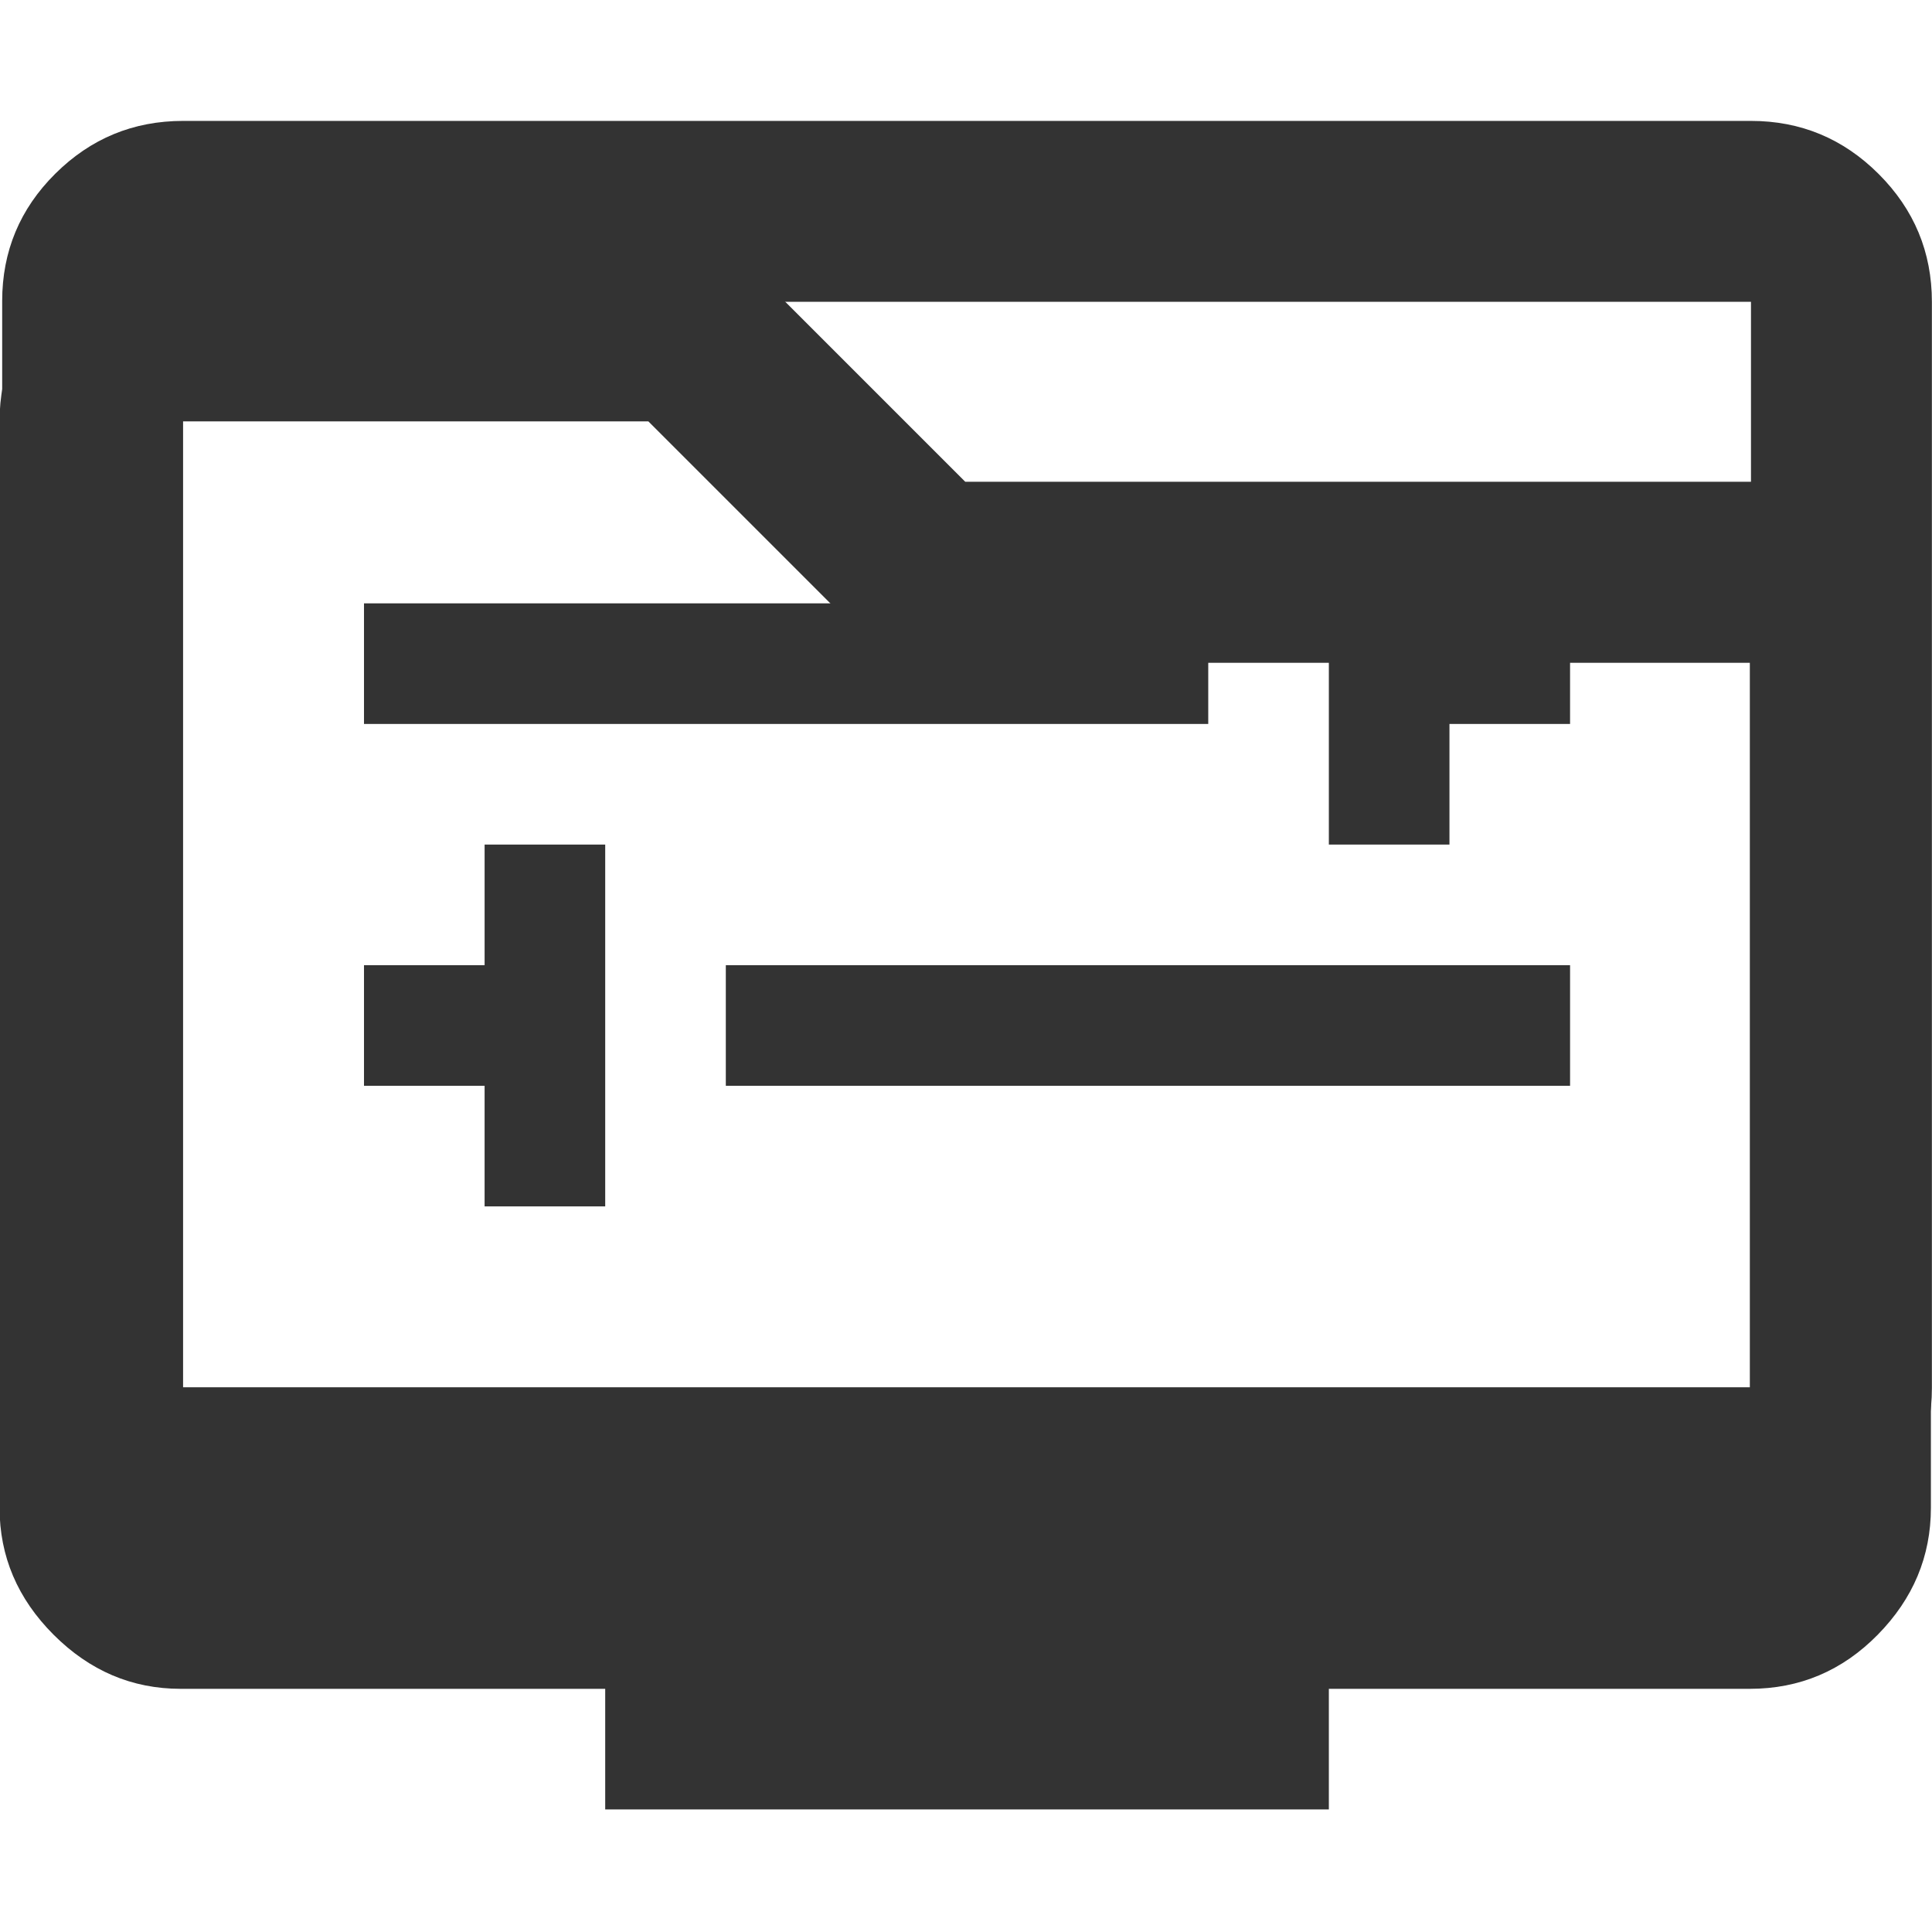
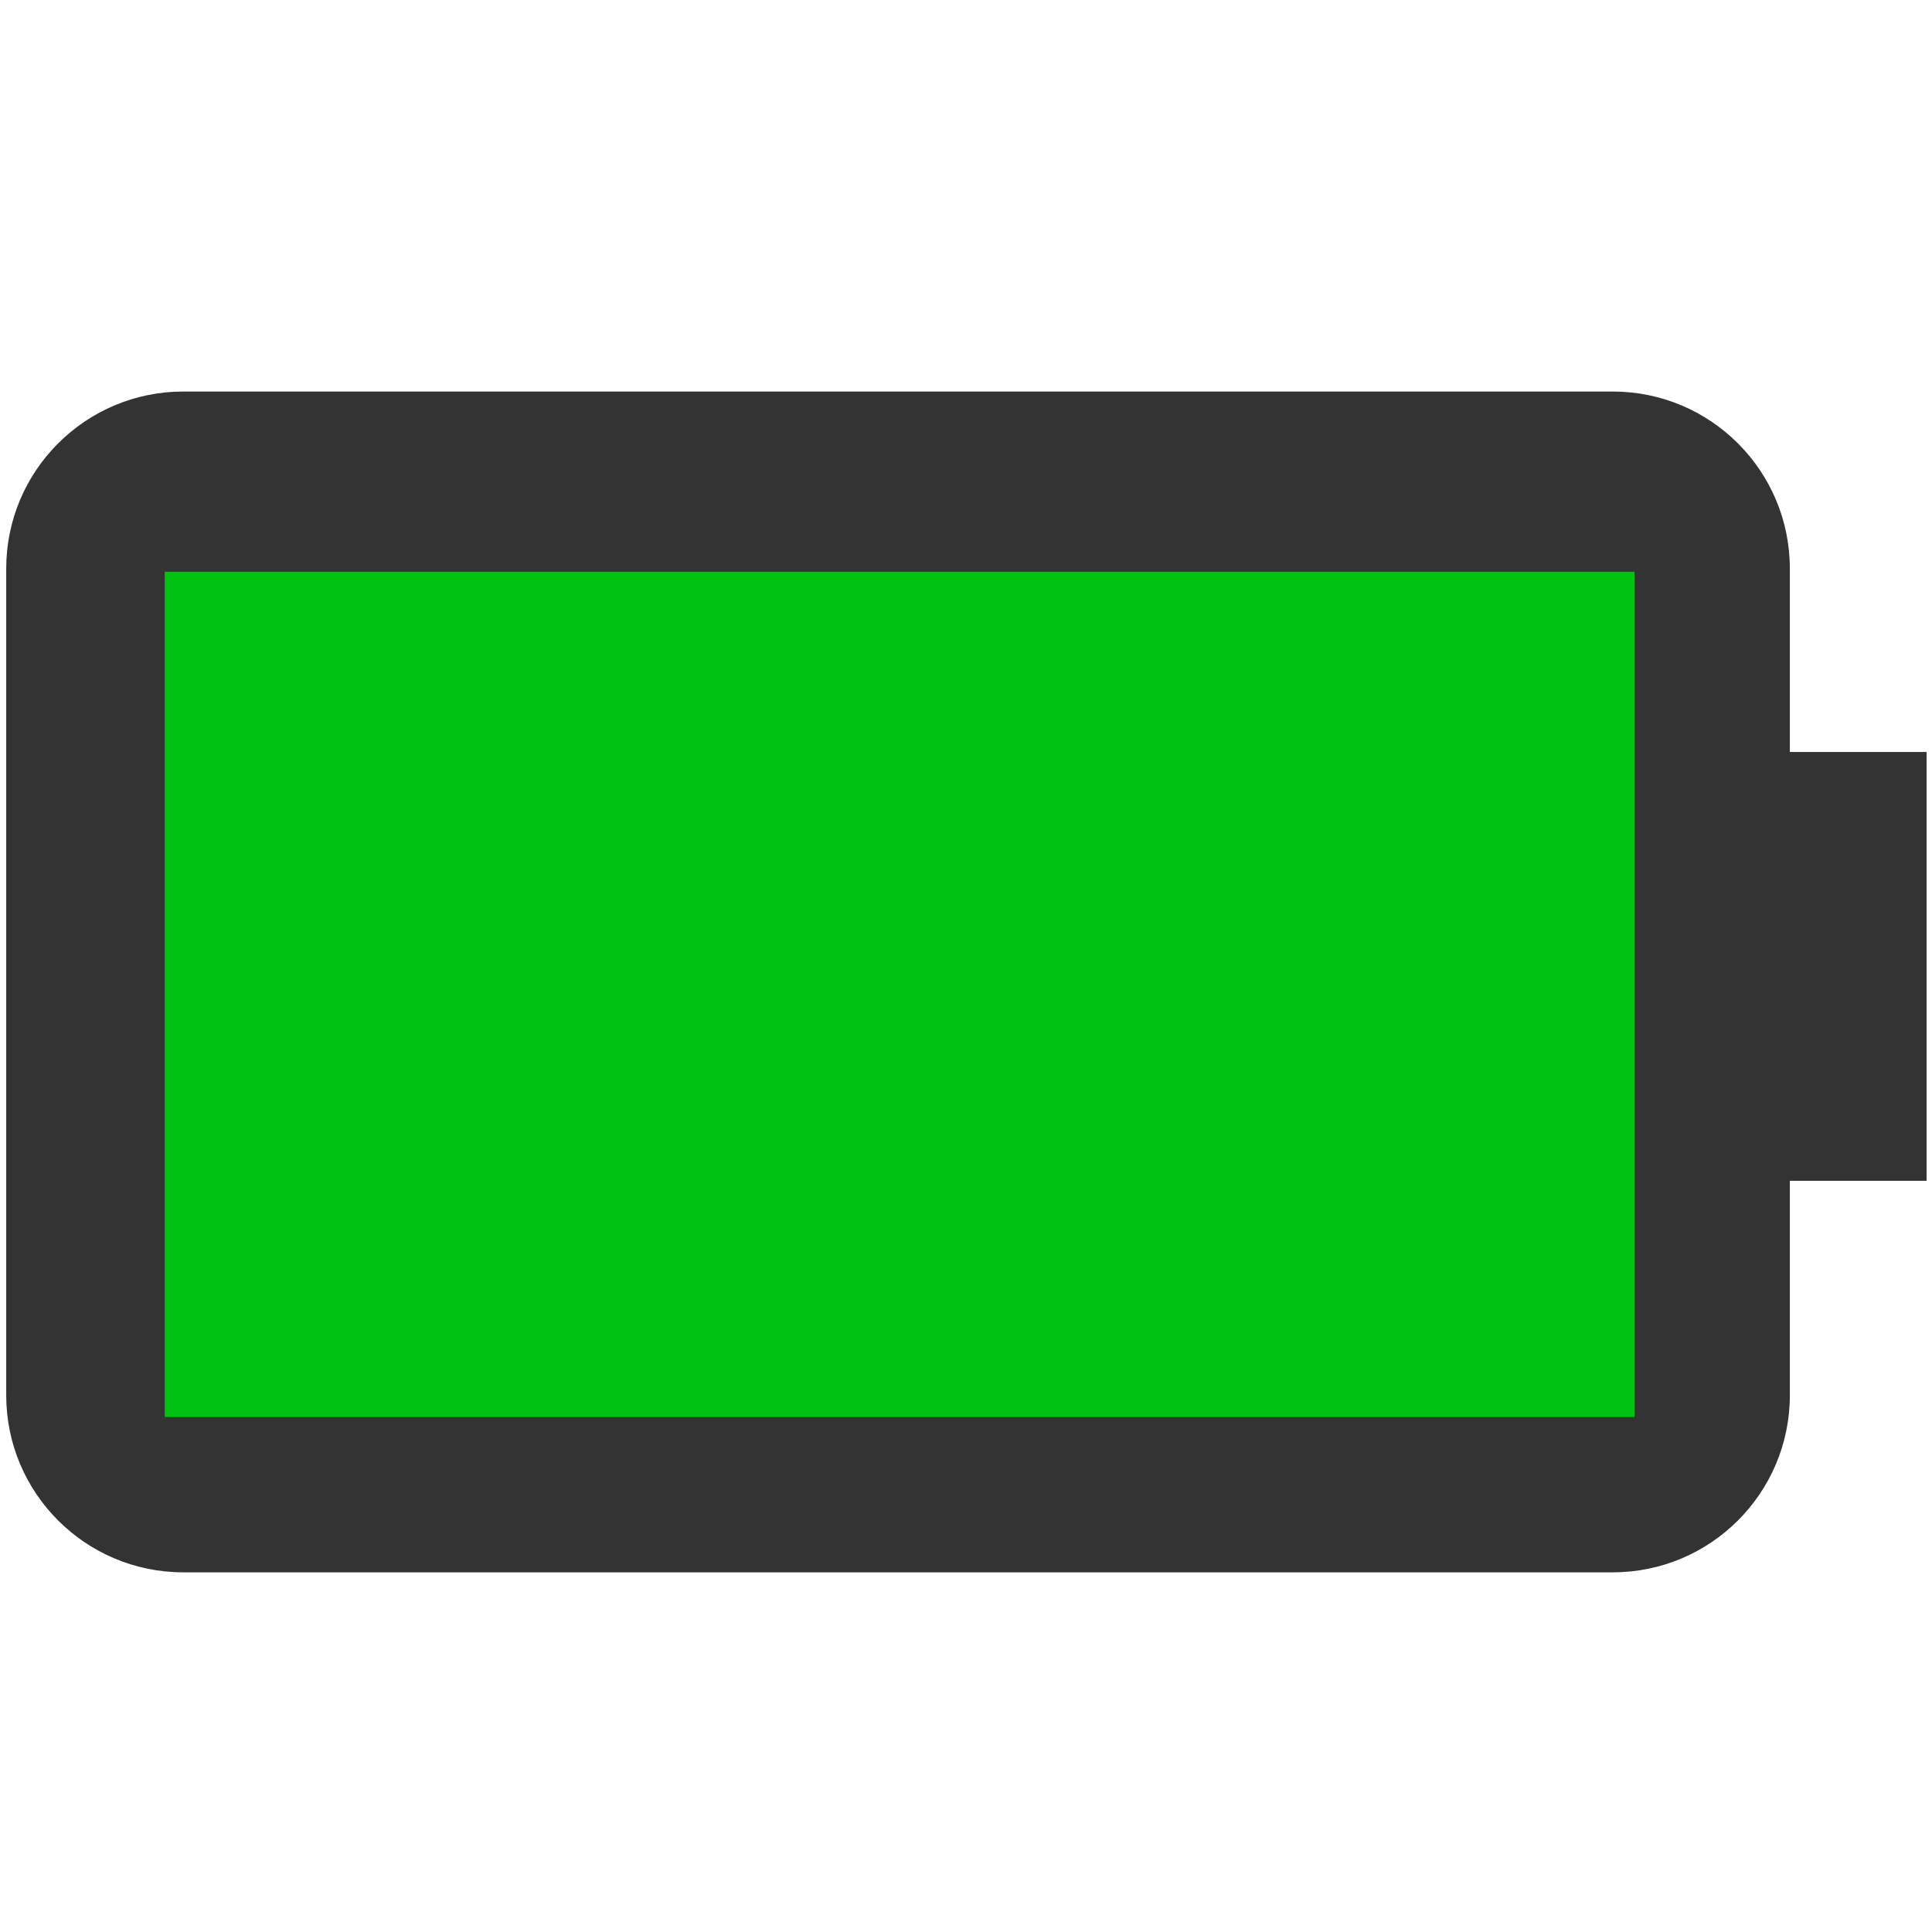
<svg xmlns="http://www.w3.org/2000/svg" width="512" height="512" viewBox="0 0 512 512" version="1.1" id="svg11" xml:space="preserve">
  <style id="style1">
#keylines circle, #keylines rect { 
   vector-effect: non-scaling-stroke;
   fill: none;
   stroke: #0000FF;
}
#mask path, #mask rect, #mask circle, #hatching path { 
   vector-effect: non-scaling-stroke;
   fill: none;
   stroke: #FF0000;
}
#keylines, #mask {
   opacity: 0.5;
}
</style>
  <defs id="defs1">
    <clipPath clipPathUnits="userSpaceOnUse" id="clipHatching">
      <rect width="8" height="8" x="0" y="0" id="rect1" />
    </clipPath>
    <pattern patternUnits="userSpaceOnUse" width="8" height="8" id="hatching">
      <path d="M 1,-1 -1,1 M 9,7 7,9 M 9,-1 -1,9" clip-path="url(#clipHatching)" id="path1" />
    </pattern>
    <clipPath clipPathUnits="userSpaceOnUse" id="clipHatching-2">
      <rect width="8" height="8" x="0" y="0" id="rect1-7" />
    </clipPath>
    <pattern patternUnits="userSpaceOnUse" width="8" height="8" id="hatching-0">
      <path d="M 1,-1 -1,1 M 9,7 7,9 M 9,-1 -1,9" clip-path="url(#clipHatching-2)" id="path1-9" />
    </pattern>
    <clipPath clipPathUnits="userSpaceOnUse" id="clipPath17">
      <rect width="512" height="512" x="0.008" y="0.012" ry="128" id="rect17" style="display:inline" />
    </clipPath>
    <filter style="color-interpolation-filters:sRGB;" id="filter41" x="-0.043" y="-0.041" width="1.101" height="1.096">
      <feFlood result="flood" in="SourceGraphic" flood-opacity="0.299" flood-color="rgb(0,0,0)" id="feFlood40" />
      <feGaussianBlur result="blur" in="SourceGraphic" stdDeviation="6" id="feGaussianBlur40" />
      <feOffset result="offset" in="blur" dx="5" dy="5" id="feOffset40" />
      <feComposite result="comp1" operator="in" in="flood" in2="offset" id="feComposite40" />
      <feComposite result="comp2" operator="over" in="SourceGraphic" in2="comp1" id="feComposite41" />
    </filter>
  </defs>
  <rect style="display:none;opacity:1;fill:#9e9e9e;fill-opacity:1;fill-rule:nonzero;stroke:none;stroke-opacity:1;paint-order:stroke fill markers" id="Background" width="512" height="512" x="0.022" y="0.03" clip-path="url(#clipPath17)" />
  <g id="layer4">
    <path d="m 212.484,510.5 h 84.395 l 18.462,-74.491 c 12.308,-4.14 23.956,-9.076 34.945,-14.806 10.989,-5.733 21.319,-13.009 30.989,-21.828 l 72.527,21.166 L 496,347.781 441.934,296.824 c 1.76,-11.889 3.078,-25.11 3.956,-39.662 0.878,-14.552 -0.003,-27.561 -2.639,-39.026 l 52.747,-50.27 -42.198,-72.761 -71.209,19.844 C 372.921,106.128 362.372,98.632 350.943,92.459 339.515,86.285 327.647,80.993 315.339,76.584 L 298.197,2.5 H 212.482 l -15.824,74.084 c -12.307,4.409 -24.175,9.701 -35.604,15.875 -11.428,6.173 -21.978,13.67 -31.648,22.489 L 58.197,93.781 16,167.865 l 54.065,50.27 c -2.637,12.347 -3.956,25.356 -3.956,39.026 0,13.67 1.319,26.678 3.956,39.026 L 16,347.781 58.197,421.865 130.725,399.375 c 9.67,7.937 20,14.993 30.989,21.166 10.989,6.174 22.637,11.466 34.945,15.875 z m 43.237,-158.75 c -26.187,0 -48.512,-9.354 -66.973,-28.062 -18.461,-18.708 -27.692,-41.198 -27.692,-67.469 0,-26.271 9.324,-48.667 27.972,-67.188 18.649,-18.521 41.066,-27.781 67.253,-27.781 26.187,0 48.511,9.354 66.973,28.062 18.462,18.708 27.692,41.198 27.692,67.469 0,26.271 -9.324,48.667 -27.972,67.188 C 304.325,342.49 281.908,351.75 255.721,351.75 Z" id="Settings" style="display:none;fill:#333333;fill-opacity:1;stroke:none;stroke-width:1.321;stroke-opacity:1" />
    <path d="M 51.047,512 Q 28.952,512 14.476,497.524 0,483.048 0,460.953 V 51.047 Q 0,28.19 14.476,14.095 28.952,0 51.047,0 H 460.953 Q 483.81,0 497.905,14.095 512,28.19 512,51.047 V 460.953 q 0,22.095 -14.095,36.571 Q 483.81,512 460.953,512 Z M 54.857,128 H 457.143 V 54.857 H 54.857 Z M 457.143,182.857 H 54.857 V 457.143 H 457.143 Z M 54.857,128 v 54.857 z m 0,0 V 54.857 Z m 0,54.857 v 274.286 z" id="Fallback" style="display:none;fill:#333333;fill-opacity:1;stroke-width:0.762" />
    <g id="layer5" style="display:none">
      <path d="m 207.346,368.611 c 4.245,0 8.296,-1.108 12.155,-3.323 3.859,-2.215 6.793,-5.345 8.802,-9.391 l 74.741,-136.815 26.583,49.178 c 1.772,4.43 4.541,7.642 8.307,9.636 3.766,1.994 8.086,2.991 12.959,2.991 H 510.39 V 233.039 H 365.514 L 324.311,157.942 c -2.215,-4.43 -5.252,-7.642 -9.111,-9.636 -3.859,-1.993 -7.91,-2.989 -12.155,-2.989 -4.245,0 -8.296,0.996 -12.155,2.989 -3.859,1.993 -6.896,5.205 -9.111,9.636 L 207.346,294.844 180.492,245.813 c -2.035,-4.086 -4.982,-7.236 -8.84,-9.451 -3.859,-2.215 -7.91,-3.323 -12.155,-3.323 H 0 v 47.849 h 144.877 l 41.518,75.092 c 2.005,3.991 4.938,7.093 8.797,9.309 3.859,2.215 7.91,3.323 12.155,3.323 z" style="fill:#0d00be;fill-opacity:1;stroke-width:0.665" id="path1-8" />
      <path d="m 0.483,192.836 v -79.748 c 0,-14.178 4.998,-25.697 14.995,-34.558 C 25.475,69.669 37.492,65.238 51.53,65.238 H 459.911 c 14.038,0 26.041,4.431 36.01,13.292 9.969,8.861 14.953,20.38 14.953,34.558 v 79.748 H 463.024 V 113.087 H 48.332 v 79.748 z M 51.445,448.031 c -14.038,0 -26.041,-4.431 -36.01,-13.292 -9.969,-8.861 -14.953,-20.38 -14.953,-34.558 V 320.434 H 48.332 v 79.748 H 463.024 v -79.748 h 47.849 v 79.748 c 0,14.178 -4.998,25.697 -14.995,34.558 -9.997,8.861 -22.015,13.292 -36.052,13.292 z" id="System_Info" style="display:inline;fill:#333333;fill-opacity:1;stroke-width:0.665" />
    </g>
-     <path d="m 128.425,319.702 h 31.962 V 223.815 H 128.425 V 255.777 H 96.462 v 31.962 h 31.962 z m 63.924,-31.962 H 416.085 V 255.777 H 192.349 Z m 159.811,-63.925 h 31.962 v -31.962 h 31.962 V 159.891 H 384.123 V 127.928 H 352.16 Z M 96.462,191.853 H 320.198 V 159.891 H 96.462 Z m 63.924,287.66 v -63.925 H 48.519 q -19.777,0 -33.86,-14.091 Q 0.576,387.406 0.576,367.619 V 79.797 q 0,-19.788 14.083,-33.772 Q 28.742,32.042 48.519,32.042 H 464.028 q 19.777,0 33.86,14.092 14.084,14.091 14.084,33.878 V 367.834 q 0,19.788 -14.084,33.771 -14.083,13.983 -33.86,13.983 H 352.16 v 63.925 z M 48.519,367.645 H 464.028 V 79.985 H 48.519 Z m 0,0 V 79.985 Z" id="Display_Settings" style="stroke-width:0.666;fill:#333333;fill-opacity:1" />
-     <path d="m 47.868,447.556 q -19.327,0 -33.655,-14.328 Q -0.116,418.9 -0.116,399.573 V 111.672 q 0,-19.793 14.328,-33.888 Q 28.541,63.689 47.868,63.689 H 191.818 l 63.978,63.978 h 207.928 q 19.793,0 33.888,14.095 14.095,14.095 14.095,33.888 v 223.923 q 0,19.327 -14.095,33.655 -14.095,14.328 -33.888,14.328 z m 0,-47.983 H 463.724 V 175.65 h -227.921 l -63.978,-63.978 H 47.868 Z m 0,0 V 111.672 Z" id="Files" style="stroke-width:0.666;fill:#333333;fill-opacity:1" />
+     <g id="layer1">
+       <rect style="fill:#333333;paint-order:stroke fill markers" id="rect2" width="39.527" height="113.641" x="471.035" y="199.284" />
+       <rect style="fill:#333333;paint-order:stroke fill markers" id="rect3" width="472.682" height="312.925" x="1.647" y="103.759" ry="46.939" />
+       <rect style="fill:#00c211;paint-order:stroke fill markers;fill-opacity:1" id="rect4" width="389.51" height="223.989" x="43.645" y="151.522" />
+     </g>
+     <path d="m 128.425,319.702 h 31.962 V 223.815 H 128.425 V 255.777 H 96.462 v 31.962 h 31.962 z m 63.924,-31.962 H 416.085 V 255.777 H 192.349 Z m 159.811,-63.925 h 31.962 v -31.962 h 31.962 V 159.891 H 384.123 V 127.928 H 352.16 Z M 96.462,191.853 H 320.198 V 159.891 H 96.462 Z m 63.924,287.66 v -63.925 H 48.519 q -19.777,0 -33.86,-14.091 Q 0.576,387.406 0.576,367.619 V 79.797 q 0,-19.788 14.083,-33.772 Q 28.742,32.042 48.519,32.042 H 464.028 q 19.777,0 33.86,14.092 14.084,14.091 14.084,33.878 V 367.834 q 0,19.788 -14.084,33.771 -14.083,13.983 -33.86,13.983 H 352.16 v 63.925 z M 48.519,367.645 H 464.028 V 79.985 H 48.519 Z m 0,0 V 79.985 Z" id="Display_Settings" style="display:none;fill:#333333;fill-opacity:1;stroke-width:0.666" />
+     <path d="m 47.868,447.556 q -19.327,0 -33.655,-14.328 Q -0.116,418.9 -0.116,399.573 V 111.672 q 0,-19.793 14.328,-33.888 Q 28.541,63.689 47.868,63.689 H 191.818 l 63.978,63.978 h 207.928 q 19.793,0 33.888,14.095 14.095,14.095 14.095,33.888 v 223.923 q 0,19.327 -14.095,33.655 -14.095,14.328 -33.888,14.328 z m 0,-47.983 H 463.724 V 175.65 h -227.921 l -63.978,-63.978 H 47.868 Z m 0,0 V 111.672 Z" id="Files" style="display:none;fill:#333333;fill-opacity:1;stroke-width:0.666" />
  </g>
  <style id="style1-9">
#keylines circle, #keylines rect { 
   vector-effect: non-scaling-stroke;
   fill: none;
   stroke: #0000FF;
}
#mask path, #mask rect, #mask circle, #hatching path { 
   vector-effect: non-scaling-stroke;
   fill: none;
   stroke: #FF0000;
}
#keylines, #mask {
   opacity: 0.5;
}
</style>
</svg>
